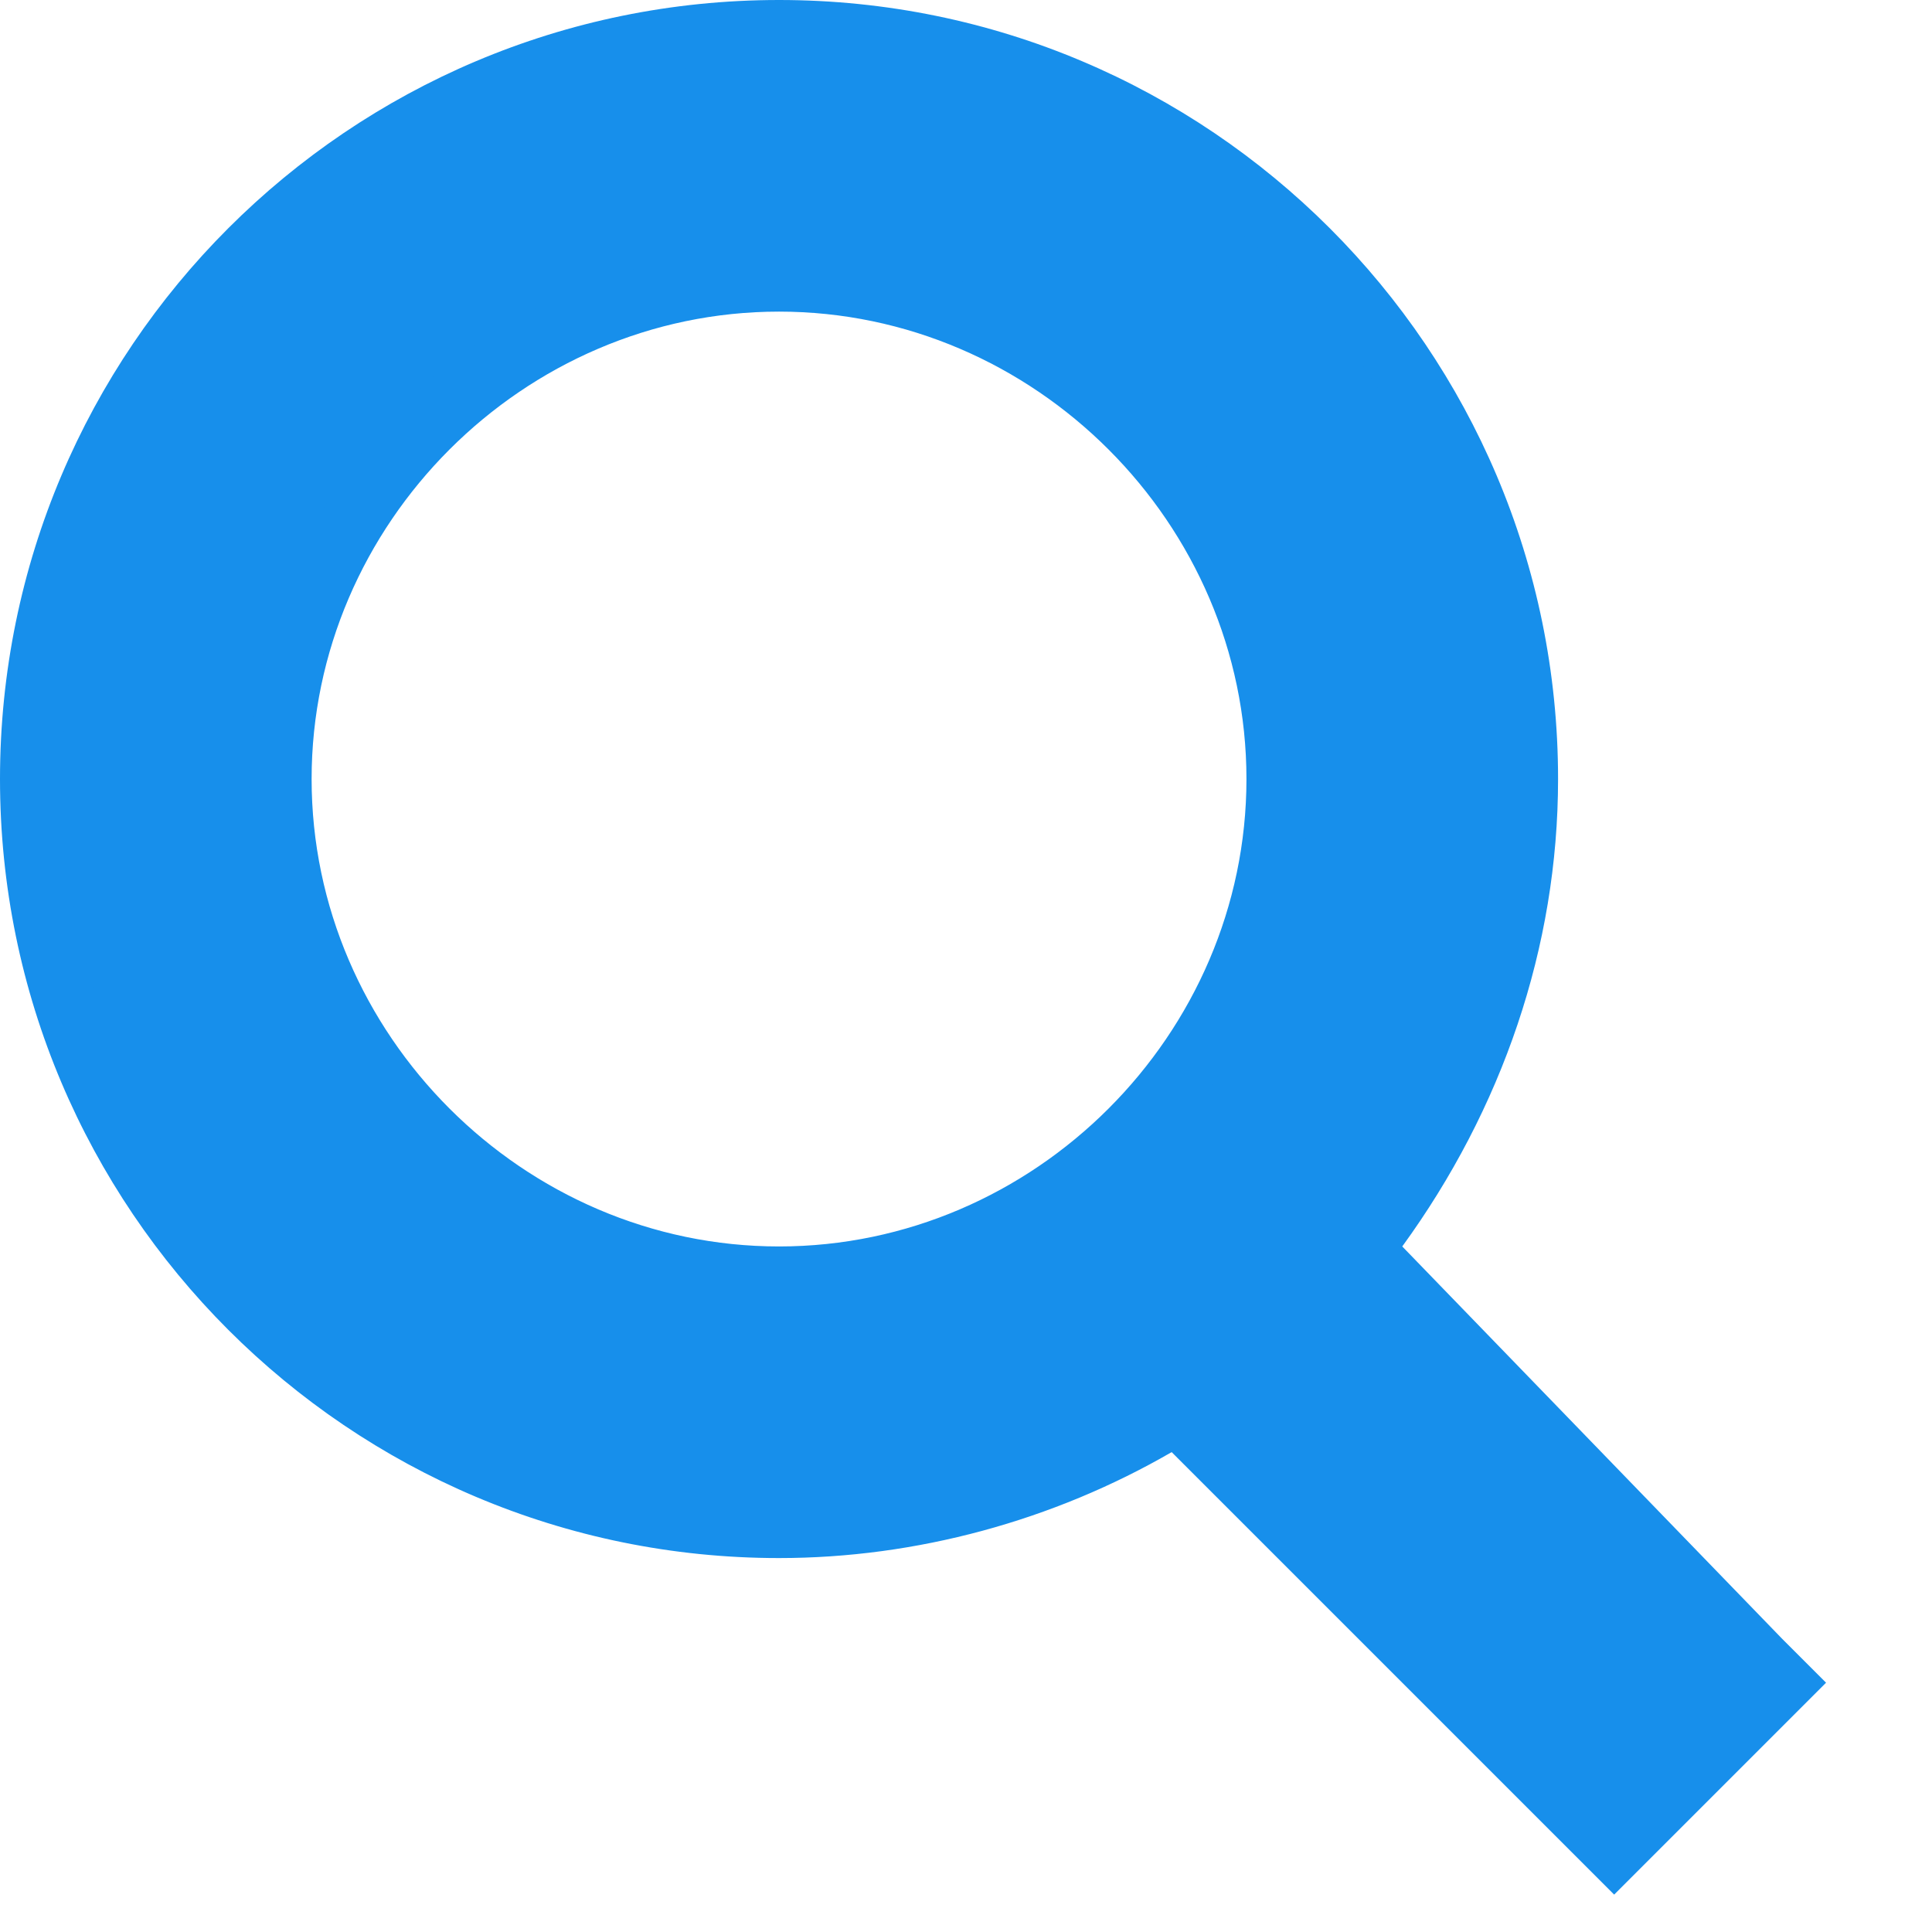
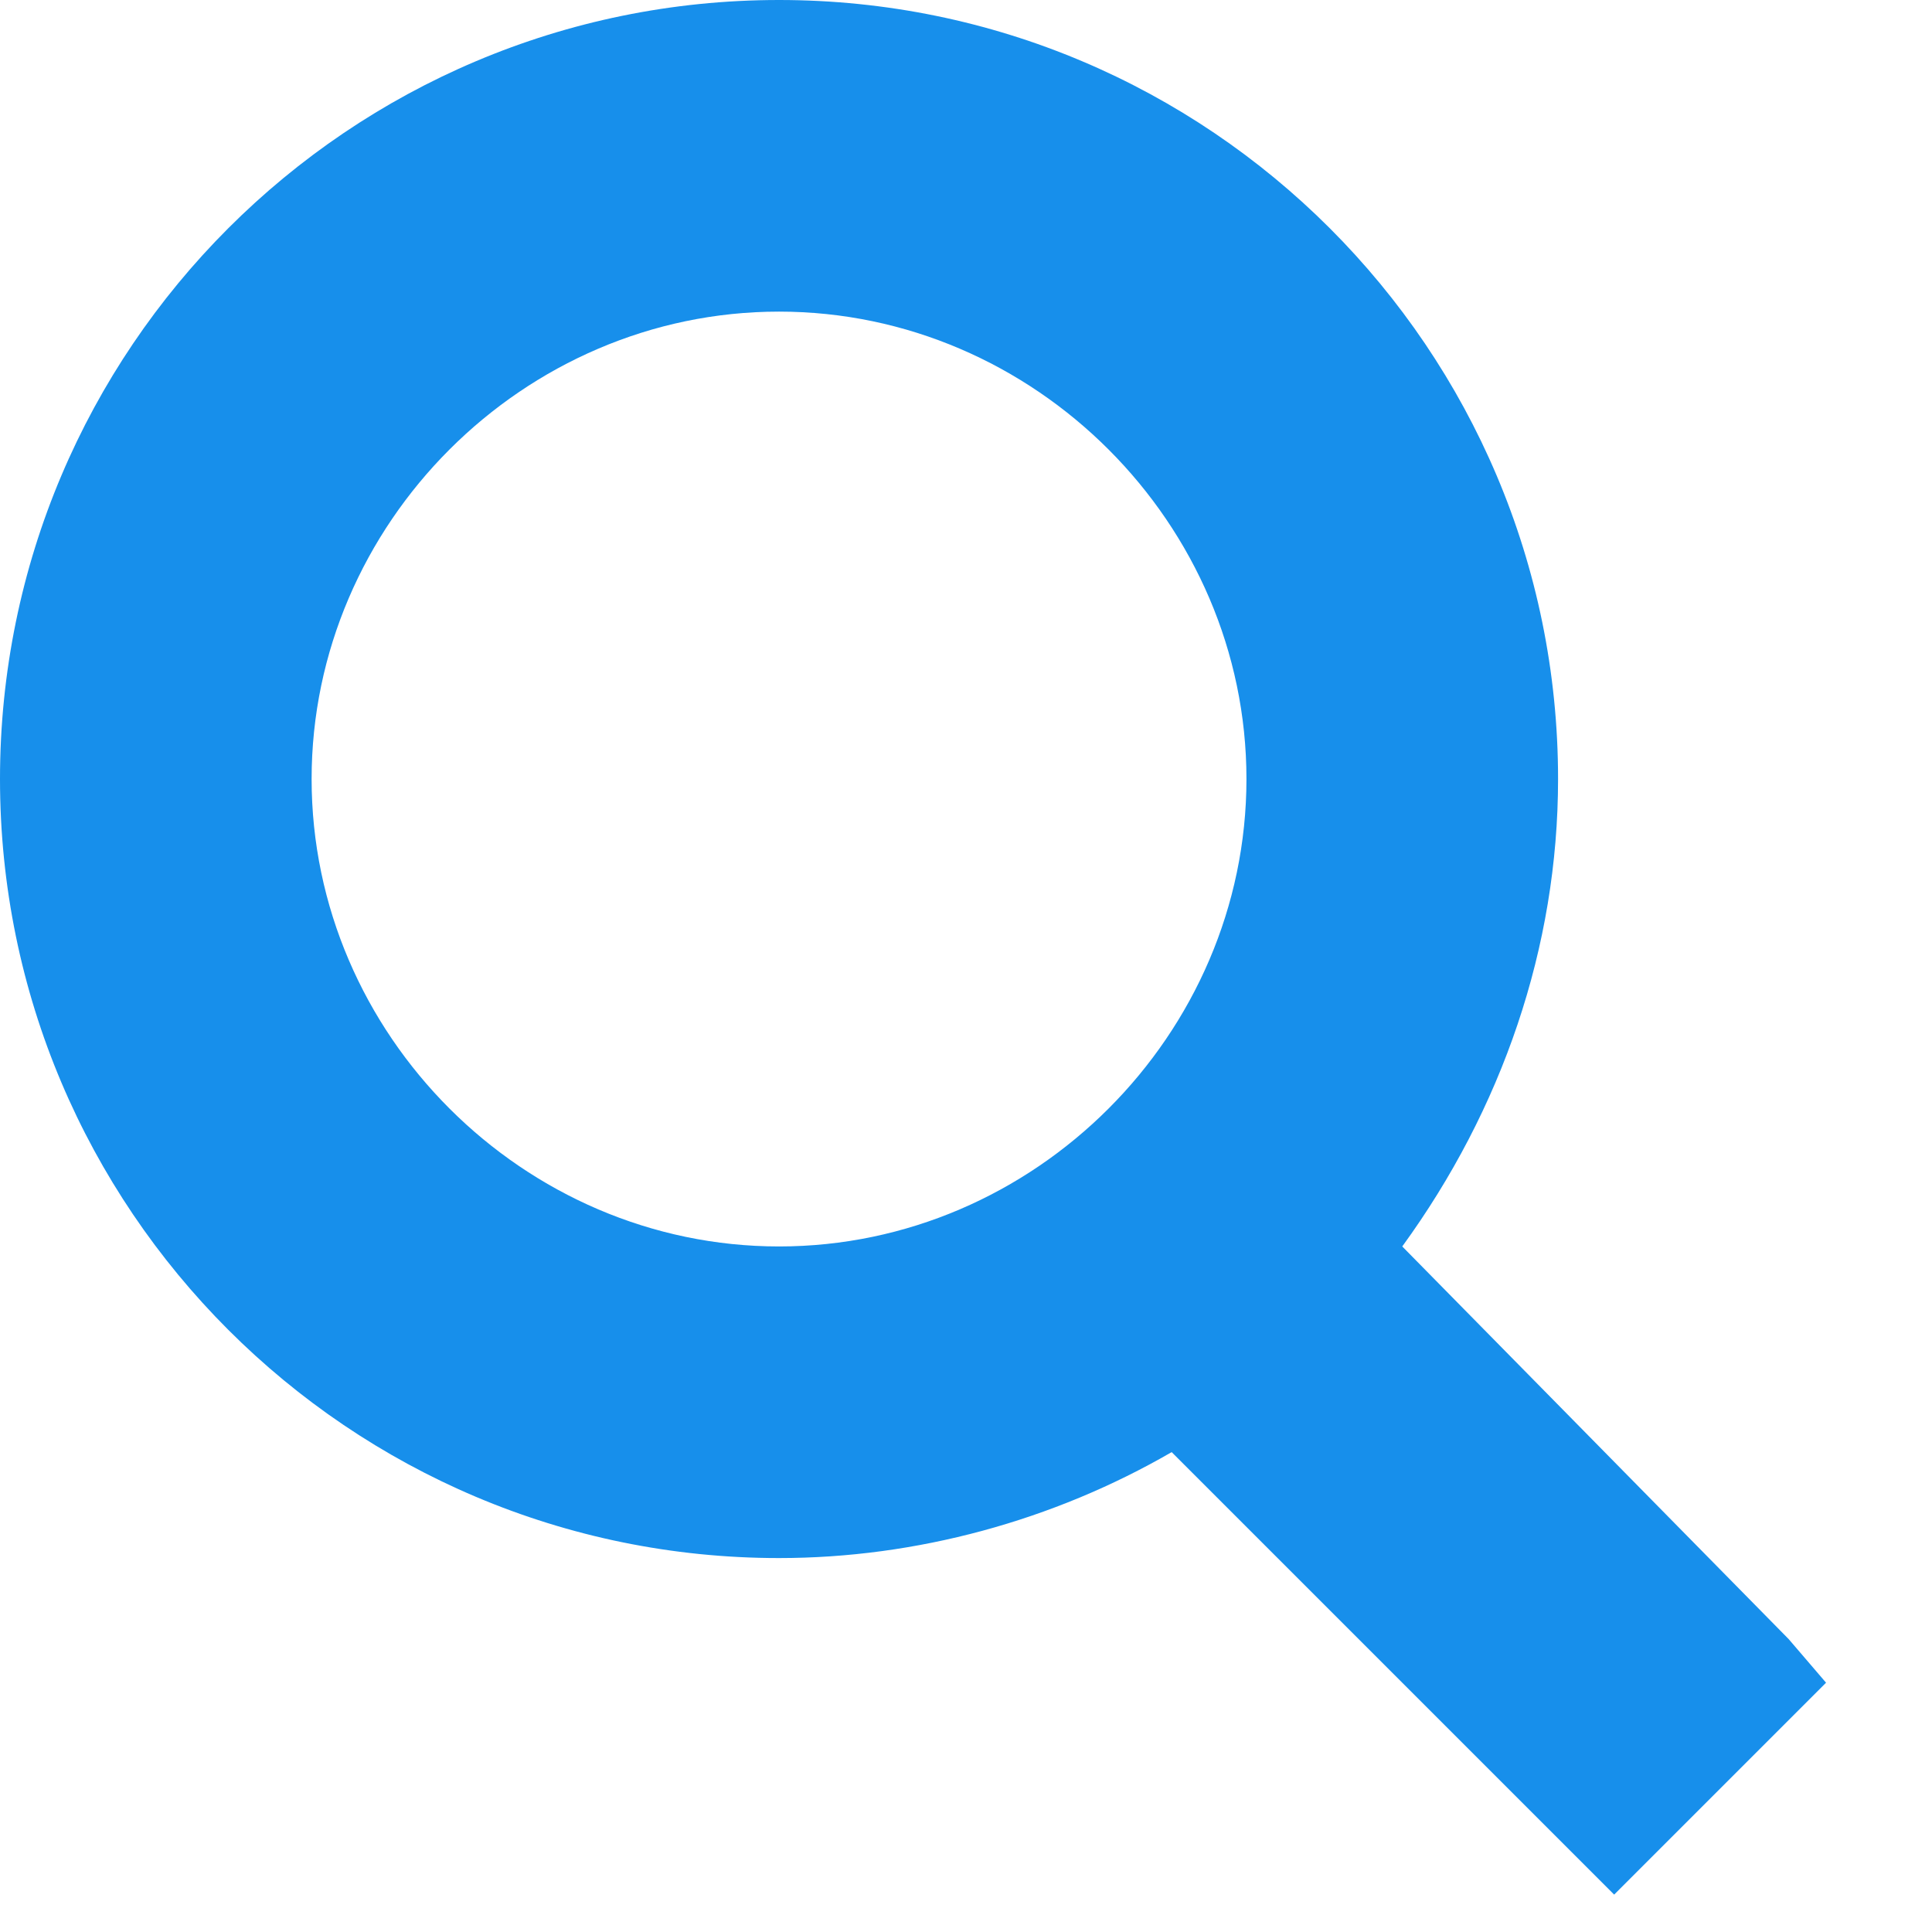
<svg xmlns="http://www.w3.org/2000/svg" version="1.1" id="Layer_1" x="0px" y="0px" viewBox="0 0 31 31" enable-background="new 0 0 31 31" xml:space="preserve">
-   <g>
-     <g>
-       <g>
-         <path fill="#178FEB" d="M18.9,22.6c-1.9,1.2-4.1,1.9-6.4,1.9c-6.6,0-12-5.4-12-12s5.4-12,12-12s12,5.4,12,12c0,2.8-1,5.4-2.7,7.6     l6.9,6.9L26,29.7L18.9,22.6z M12.5,4.5c-4.4,0-8,3.6-8,8s3.6,8,8,8s8-3.6,8-8S16.9,4.5,12.5,4.5z" />
-       </g>
-       <g>
-         <path fill="#178FEB" d="M12.5,1C18.8,1,24,6.2,24,12.5c0,2.9-1.1,5.6-2.9,7.6L28,27l-2,2l-7-7c-1.8,1.3-4.1,2-6.5,2     C6.2,24,1,18.8,1,12.5C1,6.2,6.2,1,12.5,1 M12.5,21c4.7,0,8.5-3.8,8.5-8.5C21,7.8,17.2,4,12.5,4S4,7.8,4,12.5     C4,17.2,7.8,21,12.5,21 M12.5,0C5.6,0,0,5.6,0,12.5S5.6,25,12.5,25c2.2,0,4.4-0.6,6.3-1.7l6.4,6.4l0.7,0.7l0.7-0.7l2-2l0.7-0.7     l-0.7-0.7L22.5,20c1.6-2.2,2.5-4.8,2.5-7.5C25,5.6,19.4,0,12.5,0L12.5,0z M12.5,20C8.4,20,5,16.6,5,12.5S8.4,5,12.5,5     S20,8.4,20,12.5S16.6,20,12.5,20L12.5,20z" />
-       </g>
-     </g>
-   </g>
+   <path fill="#178FEB" d="M28.7,26.3L22.5,20c1.6-2.2,2.5-4.8,2.5-7.5C25,5.6,19.4,0,12.5,0S0,5.6,0,12.5S5.6,25,12.5,25  c2.2,0,4.4-0.6,6.3-1.7l6.4,6.4l0.7,0.7l0.7-0.7l2-2l0.7-0.7L28.7,26.3z M12.5,20C8.4,20,5,16.6,5,12.5S8.4,5,12.5,5S20,8.4,20,12.5  S16.6,20,12.5,20z" />
</svg>
